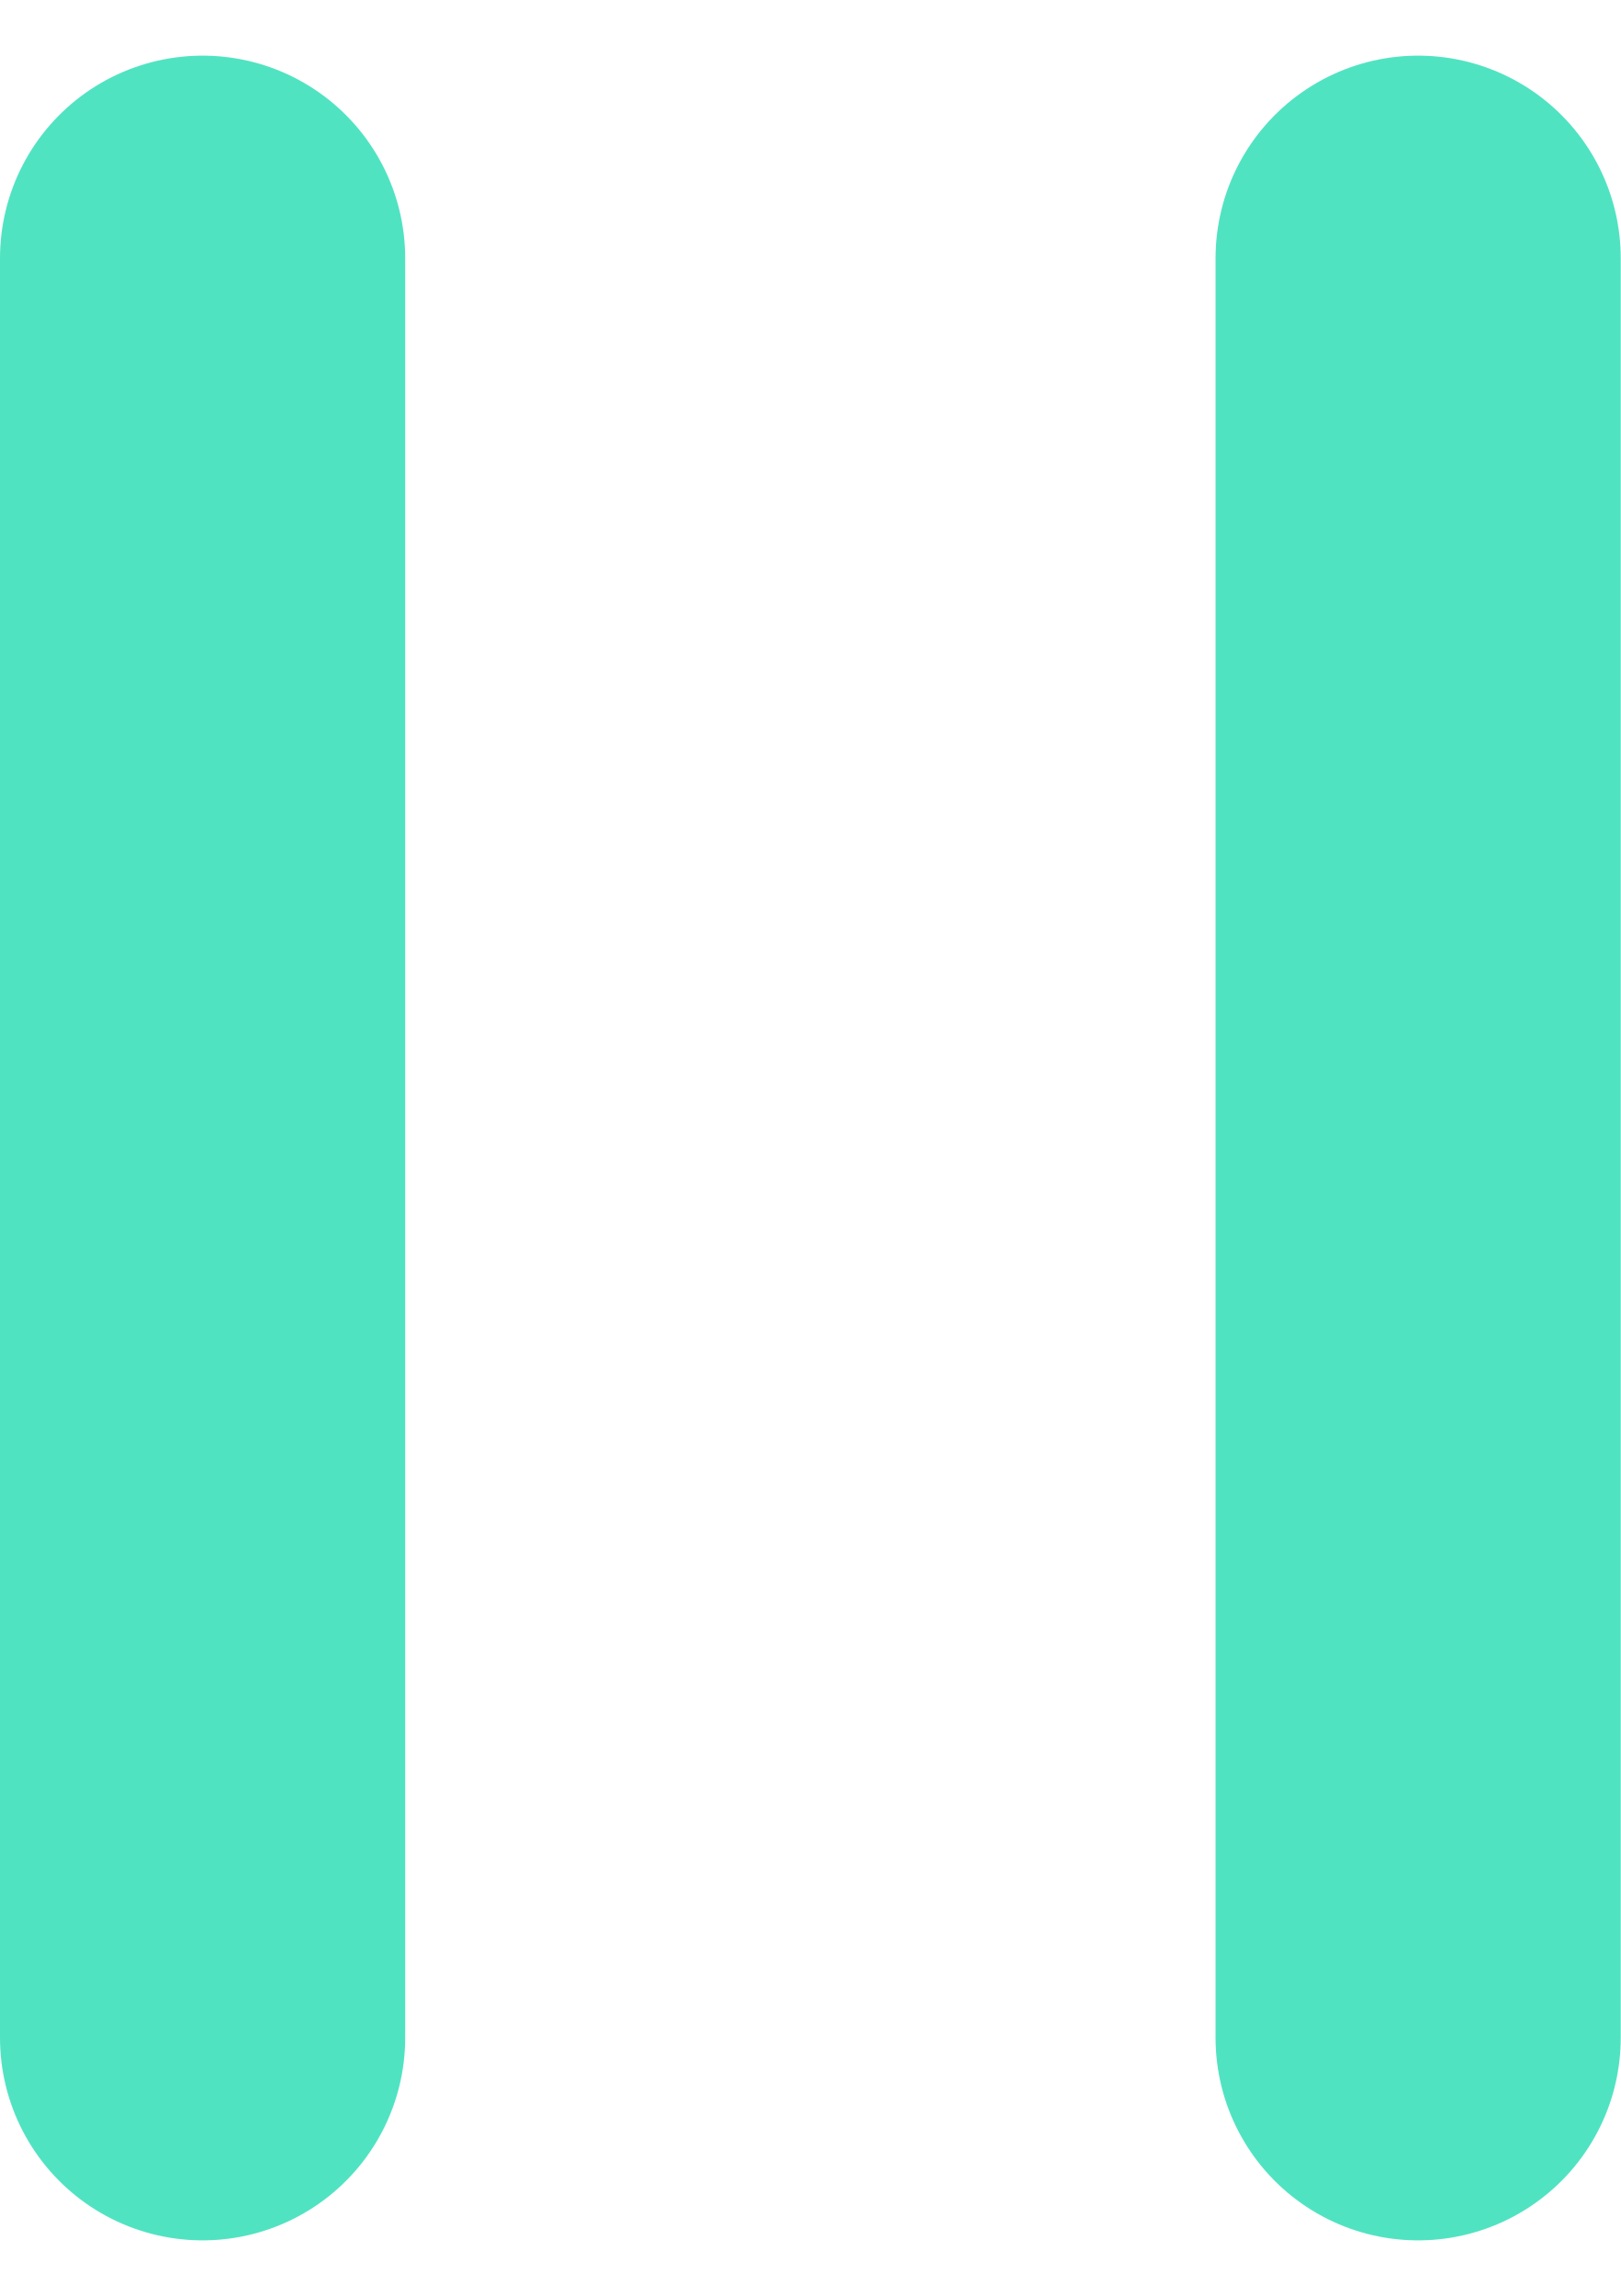
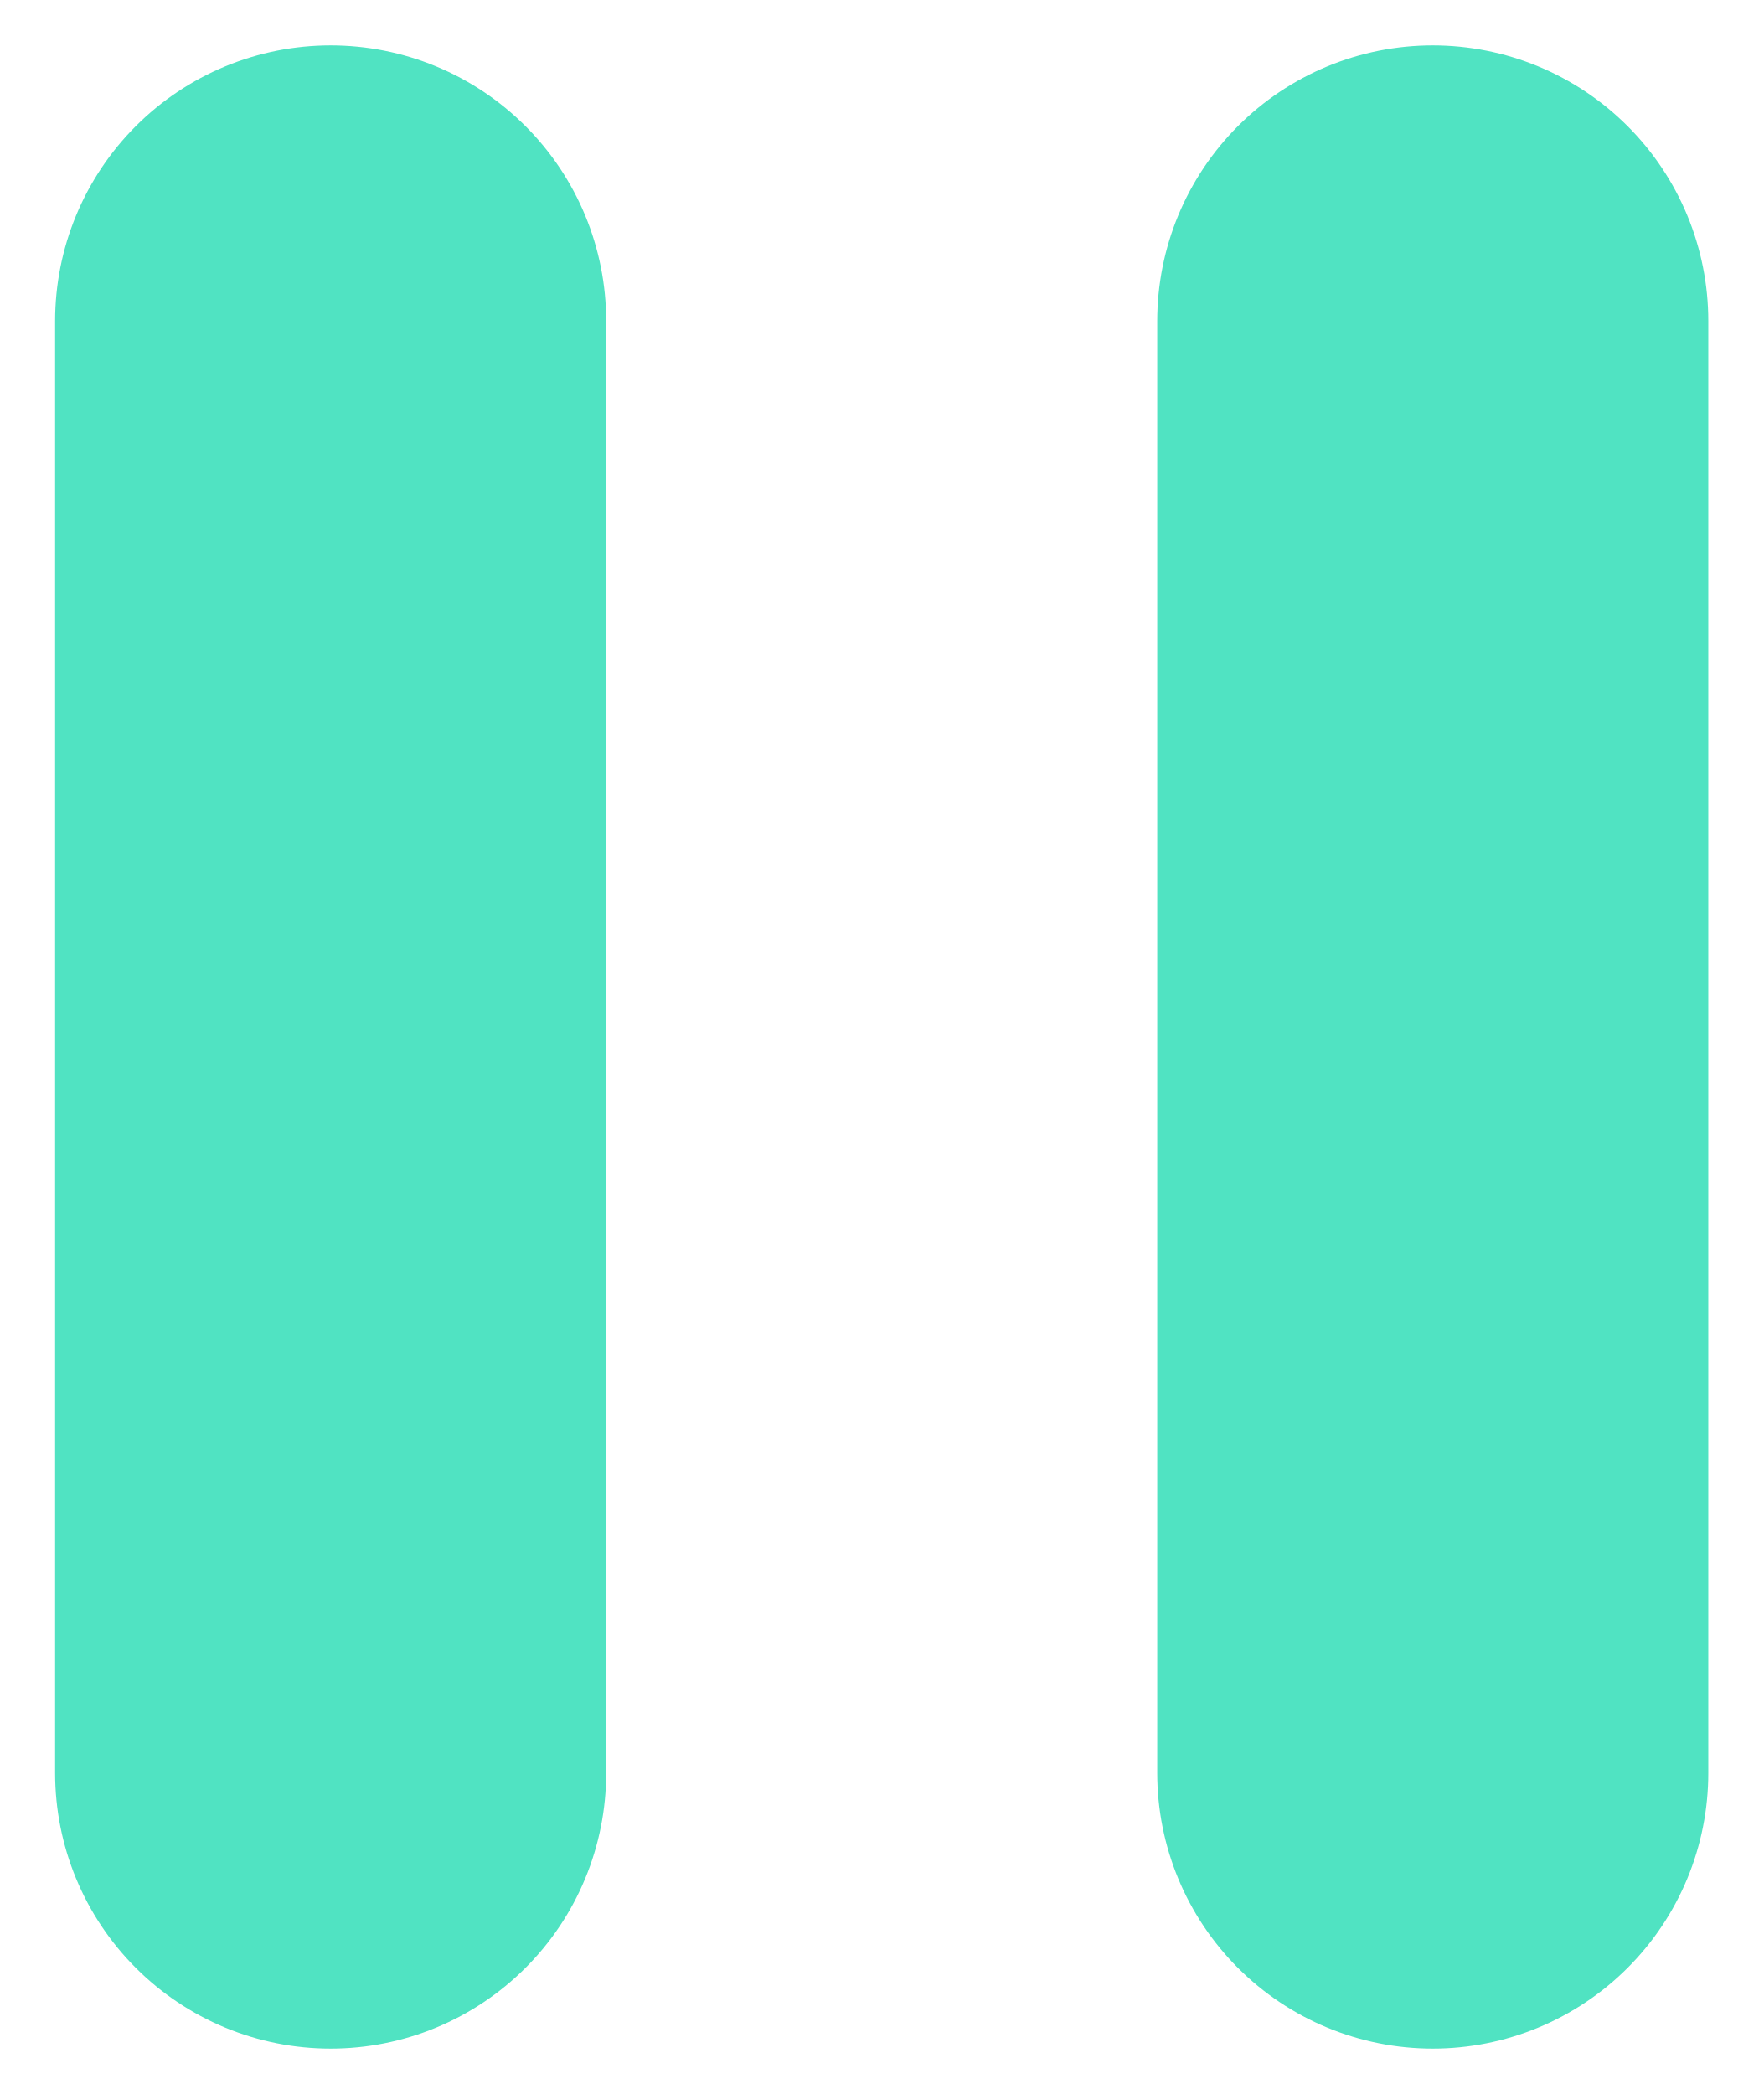
- <svg xmlns="http://www.w3.org/2000/svg" width="12px" height="17px" viewBox="0 0 12 17" version="1.1">
+ <svg xmlns="http://www.w3.org/2000/svg" width="16px" height="19px" viewBox="0 0 16 19" version="1.1">
  <g id="Symbols" stroke="none" stroke-width="1" fill="none" fill-rule="evenodd" stroke-linecap="round">
-     <g id="Sound" transform="translate(-12, -67)" stroke="#50E3C2" stroke-width="3">
+     <g id="Sound" transform="translate(-10, -66)" stroke="#50E3C2" stroke-width="5">
      <g id="Play-button">
        <g transform="translate(0, 57)">
          <g id="Group-6">
-             <g id="Group" transform="translate(11, 11)">
-               <path d="M11.5,0.912 L11.5,14.088" id="Line-6" />
-               <path d="M2.5,0.912 L2.5,14.088" id="Line-6-Copy" />
+             <g id="Group" transform="translate(12, 11)">
+               <path d="M11,0.912 L11,14.088" id="Line-6" />
+               <path d="M1,0.912 L1,14.088" id="Line-6-Copy" />
            </g>
          </g>
        </g>
      </g>
    </g>
  </g>
</svg>
